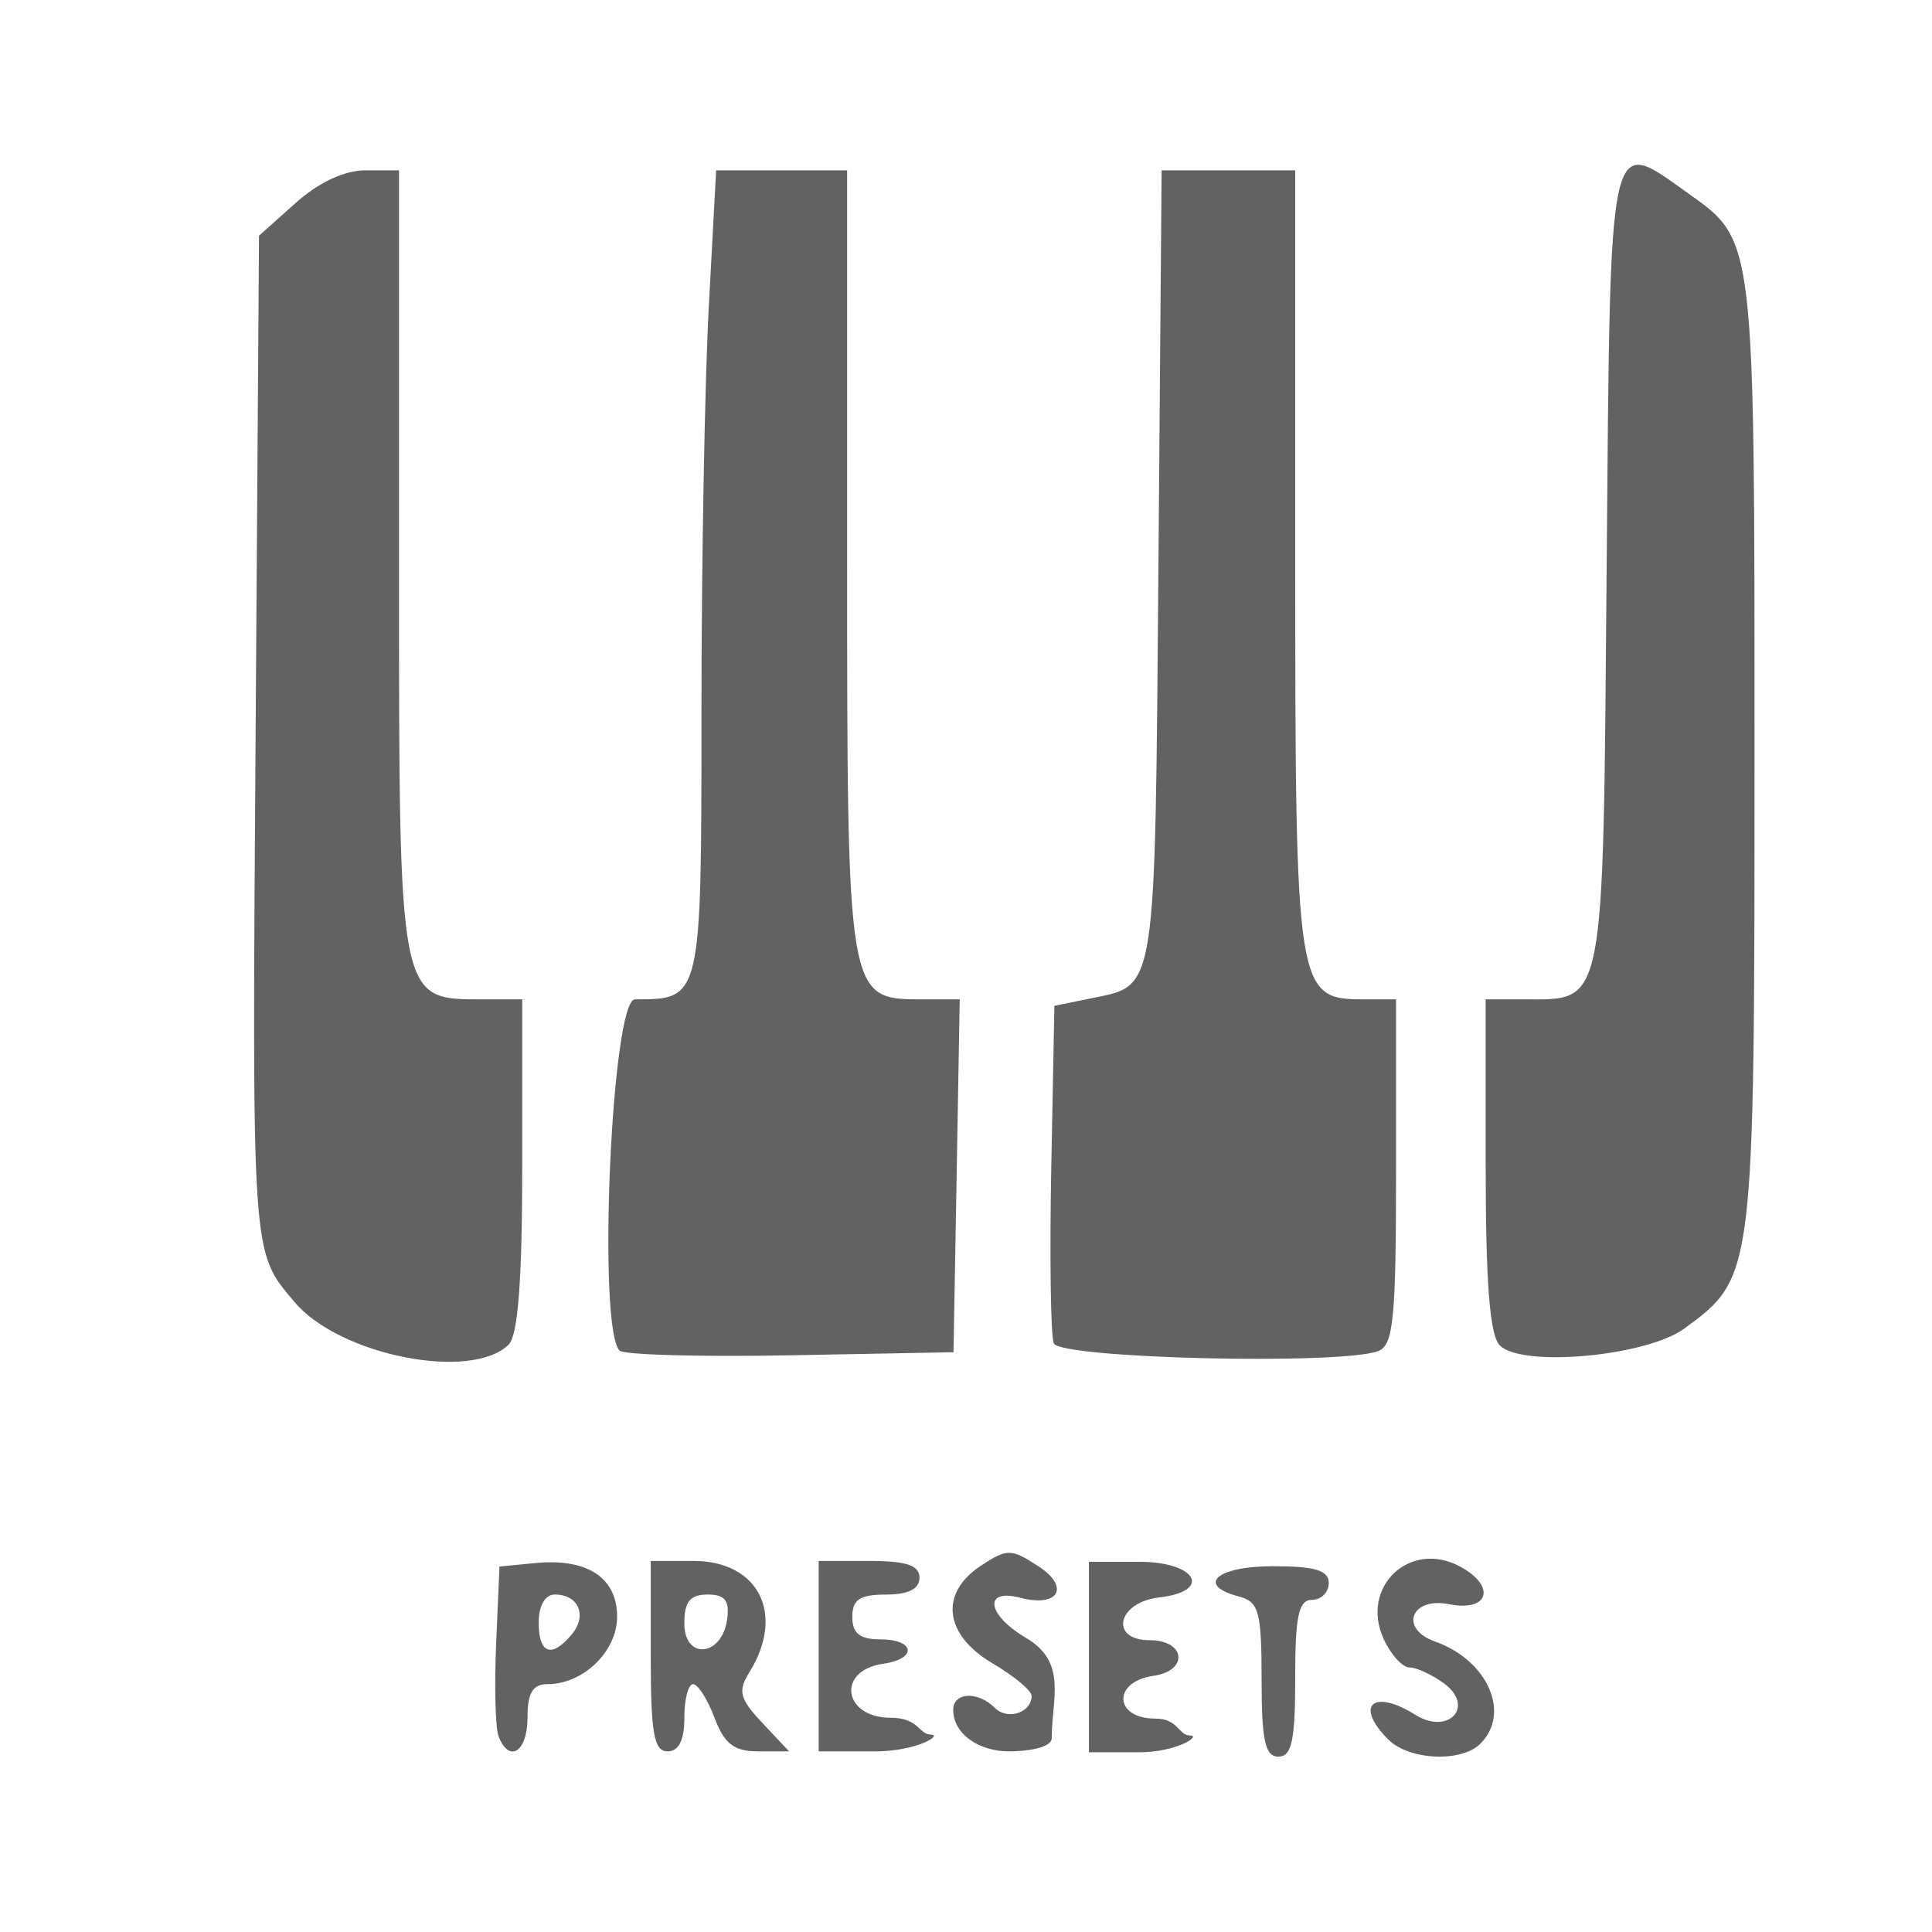
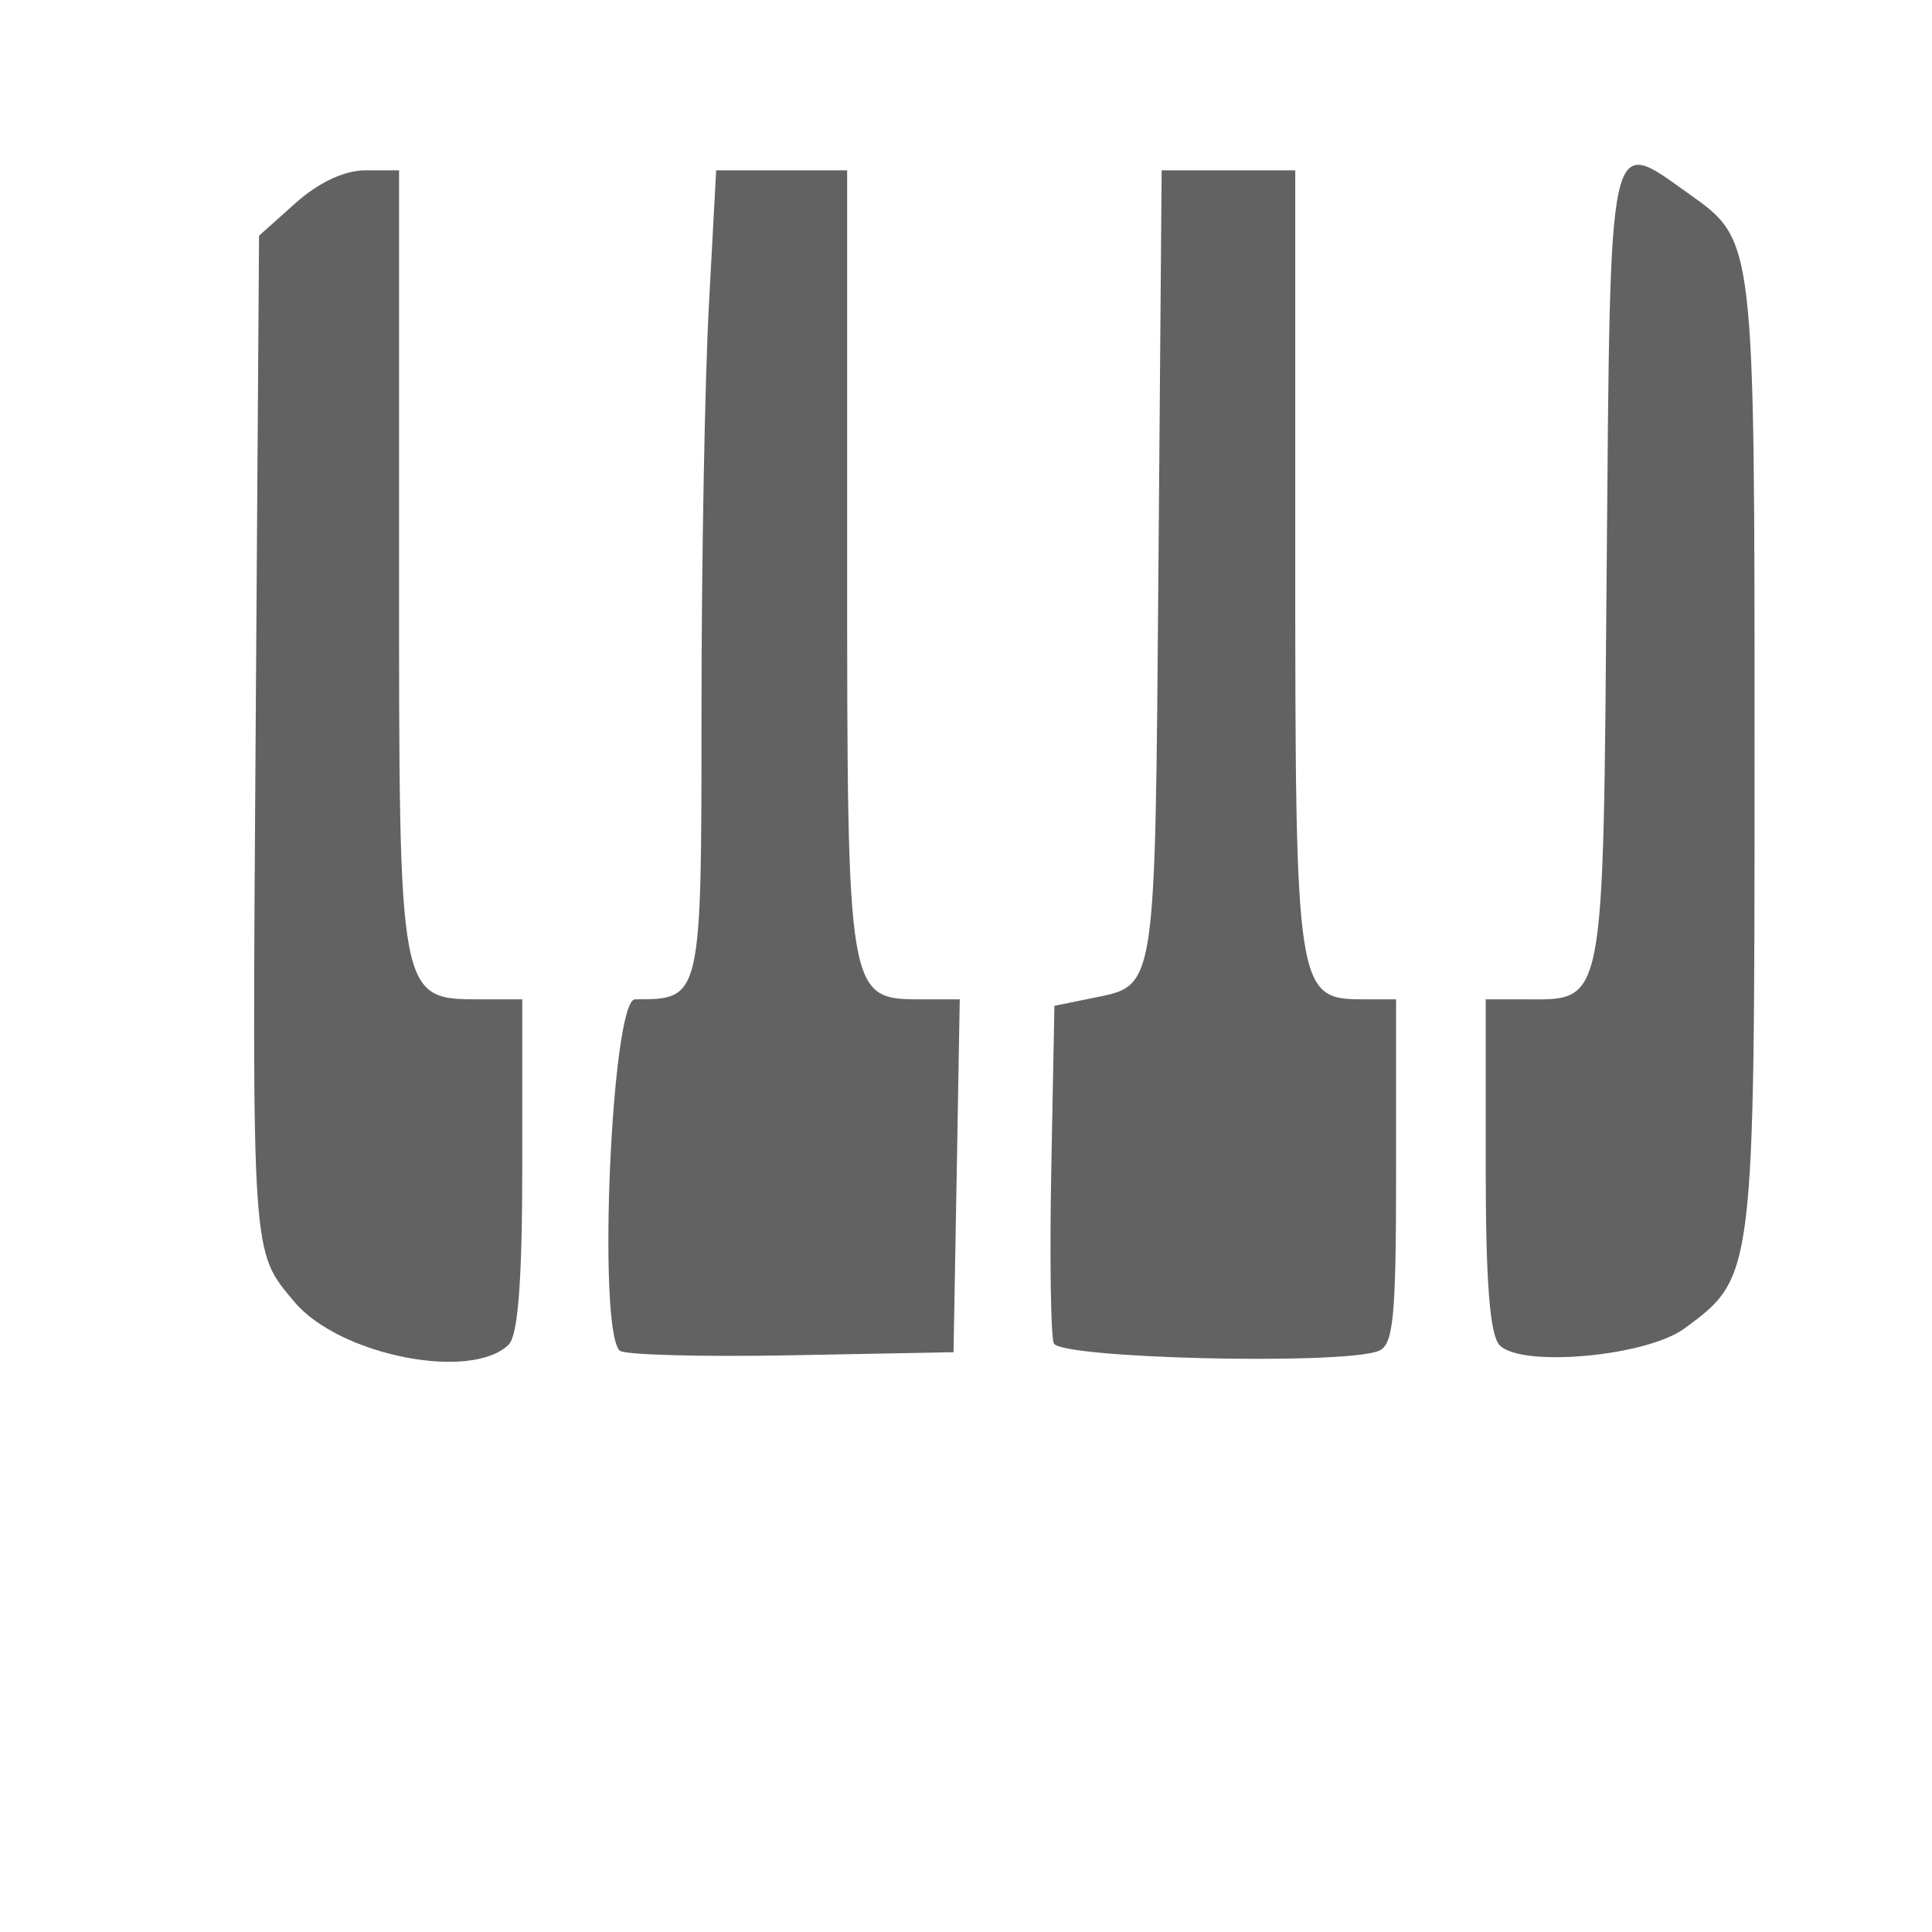
<svg xmlns="http://www.w3.org/2000/svg" id="SVGRoot" width="64px" height="64px" version="1.1" viewBox="0 0 64 64">
-   <path d="m17.474 56.903c0-0.819 0.174-1.113 0.66-1.113 1.188 0 2.309-1.085 2.309-2.235 0-1.294-0.989-1.943-2.708-1.777l-1.189 0.115-0.111 2.561c-0.061 1.409-0.025 2.786 0.081 3.062 0.349 0.91 0.958 0.52 0.958-0.613zm0.371-3.154c0-0.56 0.212-0.928 0.535-0.928 0.783 0 1.081 0.693 0.565 1.315-0.669 0.807-1.1 0.655-1.1-0.387zm4.824 3.154c0-0.612 0.13-1.113 0.29-1.113s0.479 0.501 0.71 1.113c0.327 0.867 0.647 1.113 1.445 1.113h1.025l-0.886-0.943c-0.749-0.797-0.817-1.055-0.436-1.665 1.207-1.932 0.323-3.7-1.85-3.7h-1.41v3.154c0 2.557 0.106 3.154 0.557 3.154 0.371 0 0.557-0.371 0.557-1.113zm0-3.127c0-0.718 0.19-0.955 0.768-0.955 0.583 0 0.739 0.2 0.649 0.831-0.176 1.233-1.417 1.342-1.417 0.124zm8.164 3.684c-0.391 0-0.395-0.557-1.325-0.557-1.585 0-1.806-1.568-0.253-1.788 1.136-0.161 1.062-0.809-0.093-0.809-0.68 0-0.928-0.198-0.928-0.742 0-0.577 0.247-0.742 1.113-0.742 0.742 0 1.113-0.186 1.113-0.557 0-0.412-0.433-0.557-1.67-0.557h-1.67v6.309h1.855c1.402 0 2.276-0.557 1.855-0.557zm4.008 0.111c0-1.314 0.525-2.502-0.853-3.314-1.301-0.767-1.424-1.652-0.185-1.328 1.258 0.329 1.654-0.35 0.605-1.038-0.908-0.595-1.042-0.597-1.904-0.032-1.393 0.912-1.235 2.29 0.371 3.238 0.714 0.421 1.299 0.907 1.299 1.079 0 0.561-0.797 0.821-1.22 0.398-0.562-0.562-1.378-0.521-1.378 0.069 0 0.772 0.813 1.373 1.855 1.373 0.531 0 1.41-0.099 1.41-0.445zm14.2 0.19c1.016-1.016 0.238-2.766-1.503-3.383-1.197-0.424-0.797-1.489 0.464-1.237 1.326 0.265 1.573-0.6 0.357-1.251-1.659-0.888-3.309 0.679-2.526 2.398 0.238 0.522 0.624 0.949 0.859 0.949 0.234 0 0.75 0.239 1.147 0.532 1.032 0.761 0.146 1.723-0.954 1.036-1.406-0.878-2.027-0.312-0.897 0.818 0.69 0.69 2.423 0.768 3.054 0.138zm-6.137-2.166c0-2.062 0.115-2.598 0.557-2.598 0.306 0 0.557-0.25 0.557-0.557 0-0.421-0.454-0.557-1.855-0.557-1.866 0-2.561 0.627-1.113 1.006 0.652 0.17 0.742 0.506 0.742 2.748 0 2.023 0.116 2.554 0.557 2.554 0.442 0 0.557-0.536 0.557-2.598zm-3.491 1.893c-0.374 0-0.374-0.557-1.141-0.557-1.374 0-1.427-1.223-0.062-1.417 1.173-0.167 1.067-1.18-0.124-1.18-1.348 0-1.074-1.257 0.309-1.416 1.784-0.206 1.245-1.181-0.653-1.181h-1.67v6.309h1.67c1.237 0 2.082-0.557 1.67-0.557zm-22.558-12.954c0.306-0.306 0.445-2.161 0.445-5.938v-5.492h-1.299c-2.815 0-2.783 0.167-2.783-14.473v-12.989h-1.107c-0.699 0-1.554 0.399-2.319 1.083l-1.212 1.083-0.111 16.26c-0.121 17.724-0.146 17.36 1.287 19.063 1.489 1.77 5.868 2.635 7.1 1.404zm14.835-5.585 0.102-5.845h-1.287c-2.432 0-2.443-0.064-2.443-14.555v-12.906h-4.339l-0.243 4.511c-0.133 2.481-0.243 8.487-0.243 13.347 0 9.633 0.007 9.603-2.202 9.603-0.778 0-1.255 10.892-0.51 11.637 0.141 0.141 2.688 0.211 5.659 0.155l5.402-0.102zm13.969 5.805c0.5-0.192 0.587-1.071 0.587-5.938v-5.712h-1.092c-2.205 0-2.248-0.273-2.248-14.555v-12.906h-4.426l-0.106 13.156c-0.115 14.204-0.057 13.829-2.206 14.267l-1.24 0.253-0.103 5.349c-0.057 2.942-0.02 5.566 0.081 5.83 0.194 0.505 9.526 0.727 10.754 0.256zm10.139-0.746c2.319-1.701 2.322-1.723 2.323-18.994 7.42e-4 -17.162 0.016-17.033-2.185-18.6-2.683-1.911-2.59-2.336-2.714 12.433-0.123 14.757-0.026 14.257-2.779 14.257h-1.228v5.492c0 3.892 0.135 5.631 0.464 5.969 0.724 0.743 4.859 0.367 6.119-0.557z" fill="#626262" stroke-width=".371" />
+   <defs id="defs7" />
+   <path d="m 16.856,44.534 c 0.306,-0.306 0.445,-2.161 0.445,-5.938 v -5.492 h -1.299 c -2.815,0 -2.783,0.167 -2.783,-14.473 v -12.989 h -1.107 c -0.699,0 -1.554,0.399 -2.319,1.083 l -1.212,1.083 -0.111,16.26 c -0.121,17.724 -0.146,17.36 1.287,19.063 1.489,1.77 5.868,2.635 7.1,1.404 z m 14.835,-5.585 0.102,-5.845 h -1.287 c -2.432,0 -2.443,-0.064 -2.443,-14.555 v -12.906 h -4.339 l -0.243,4.511 c -0.133,2.481 -0.243,8.487 -0.243,13.347 0,9.633 0.007,9.603 -2.202,9.603 -0.778,0 -1.255,10.892 -0.51,11.637 0.141,0.141 2.688,0.211 5.659,0.155 l 5.402,-0.102 z m 13.969,5.805 c 0.5,-0.192 0.587,-1.071 0.587,-5.938 v -5.712 h -1.092 c -2.205,0 -2.248,-0.273 -2.248,-14.555 v -12.906 h -4.426 l -0.106,13.156 c -0.115,14.204 -0.057,13.829 -2.206,14.267 l -1.24,0.253 -0.103,5.349 c -0.057,2.942 -0.02,5.566 0.081,5.83 0.194,0.505 9.526,0.727 10.754,0.256 z m 10.139,-0.746 c 2.319,-1.701 2.322,-1.723 2.323,-18.994 7.42e-4,-17.162 0.016,-17.033 -2.185,-18.6 -2.683,-1.911 -2.59,-2.336 -2.714,12.433 -0.123,14.757 -0.026,14.257 -2.779,14.257 h -1.228 v 5.492 c 0,3.892 0.135,5.631 0.464,5.969 0.724,0.743 4.859,0.367 6.119,-0.557 z" fill="#626262" stroke-width="0.371" id="path2" />
</svg>
